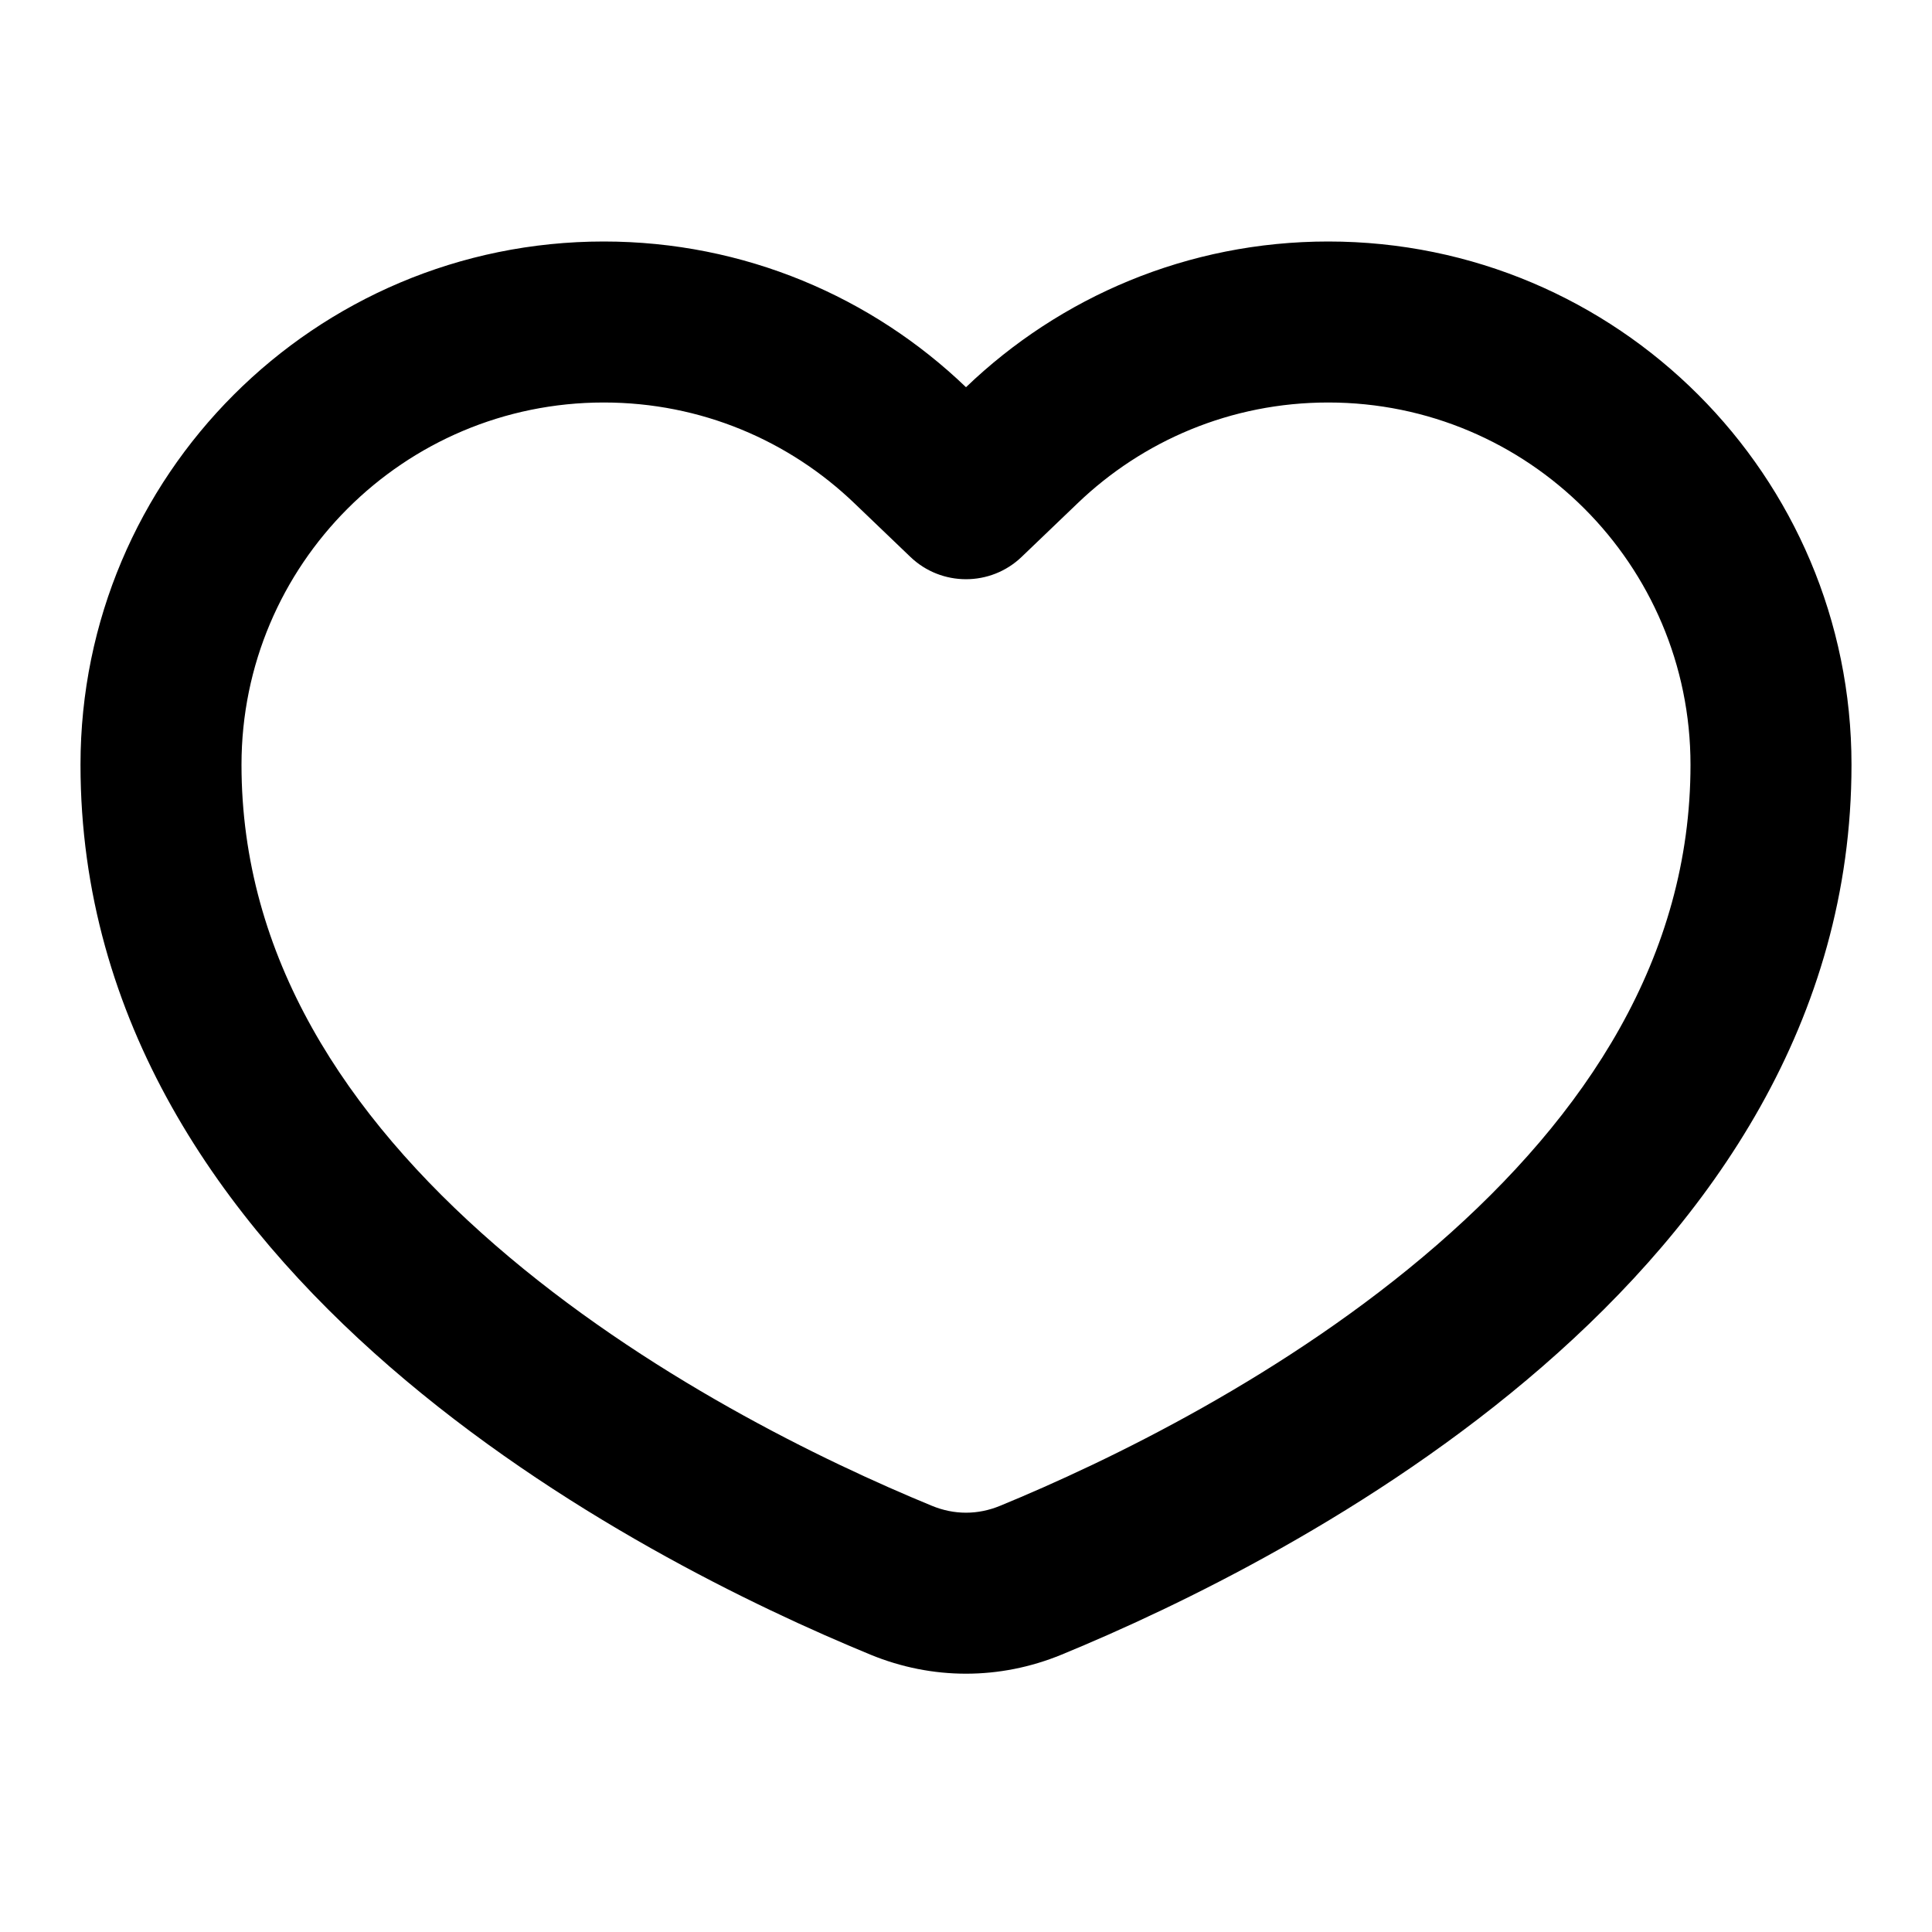
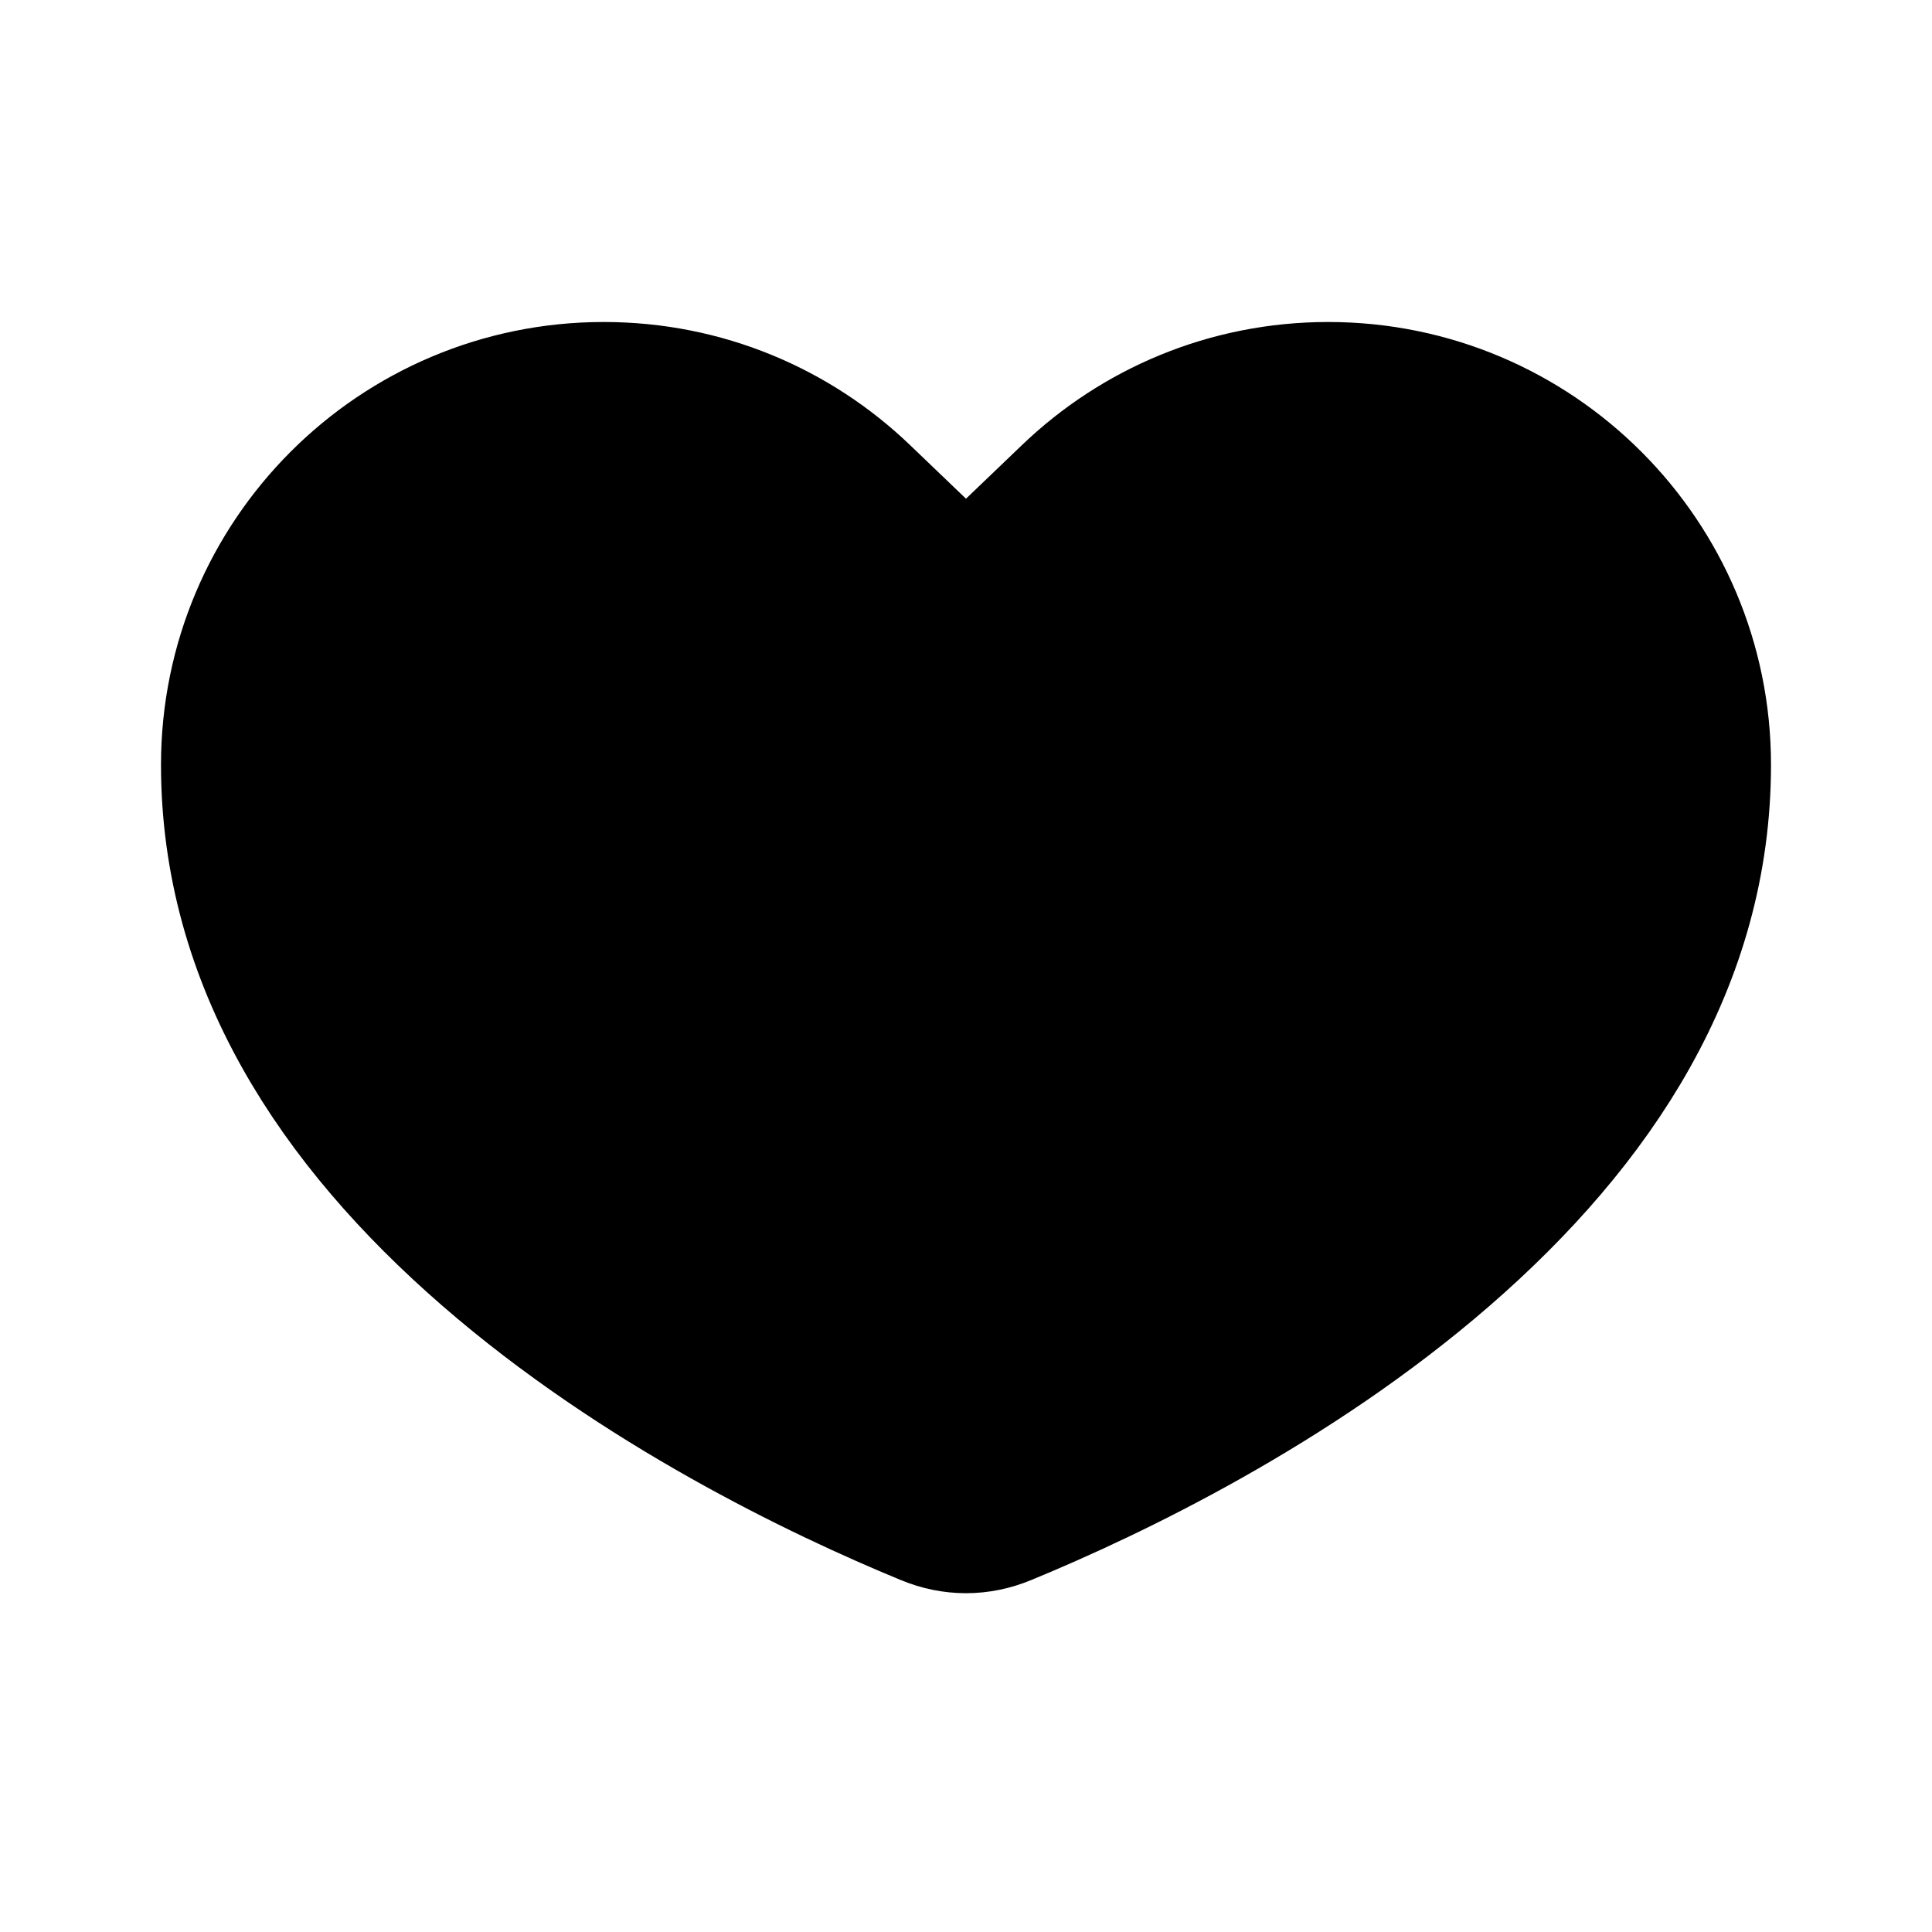
<svg xmlns="http://www.w3.org/2000/svg" width="24" height="24" viewBox="0 0 24 24" fill="none">
-   <path fill-rule="evenodd" clip-rule="evenodd" d="M12.692 6.917C12.306 7.288 11.694 7.288 11.308 6.917L10.615 6.253C9.805 5.475 8.71 5 7.5 5C5.015 5 3 7.015 3 9.5C3 11.883 4.29 13.85 6.152 15.467C8.015 17.084 10.243 18.157 11.575 18.705C11.853 18.82 12.147 18.82 12.425 18.705C13.757 18.157 15.985 17.084 17.848 15.467C19.71 13.85 21 11.883 21 9.5C21 7.015 18.985 5 16.5 5C15.29 5 14.195 5.475 13.385 6.253L12.692 6.917ZM12 4.81C10.832 3.689 9.246 3 7.5 3C3.91 3 1 5.91 1 9.5C1 15.868 7.97 19.385 10.814 20.555C11.58 20.87 12.42 20.87 13.186 20.555C16.03 19.385 23 15.868 23 9.5C23 5.91 20.09 3 16.5 3C14.754 3 13.168 3.689 12 4.81Z" fill="currentColor" />
+   <path stroke="#000000" stroke-width="2" d="M12.692 6.917C12.306 7.288 11.694 7.288 11.308 6.917L10.615 6.253C9.805 5.475 8.71 5 7.5 5C5.015 5 3 7.015 3 9.5C3 11.883 4.29 13.85 6.152 15.467C8.015 17.084 10.243 18.157 11.575 18.705C11.853 18.82 12.147 18.82 12.425 18.705C13.757 18.157 15.985 17.084 17.848 15.467C19.71 13.85 21 11.883 21 9.5C21 7.015 18.985 5 16.5 5C15.29 5 14.195 5.475 13.385 6.253L12.692 6.917ZM12" fill="currentColor" />
</svg>
